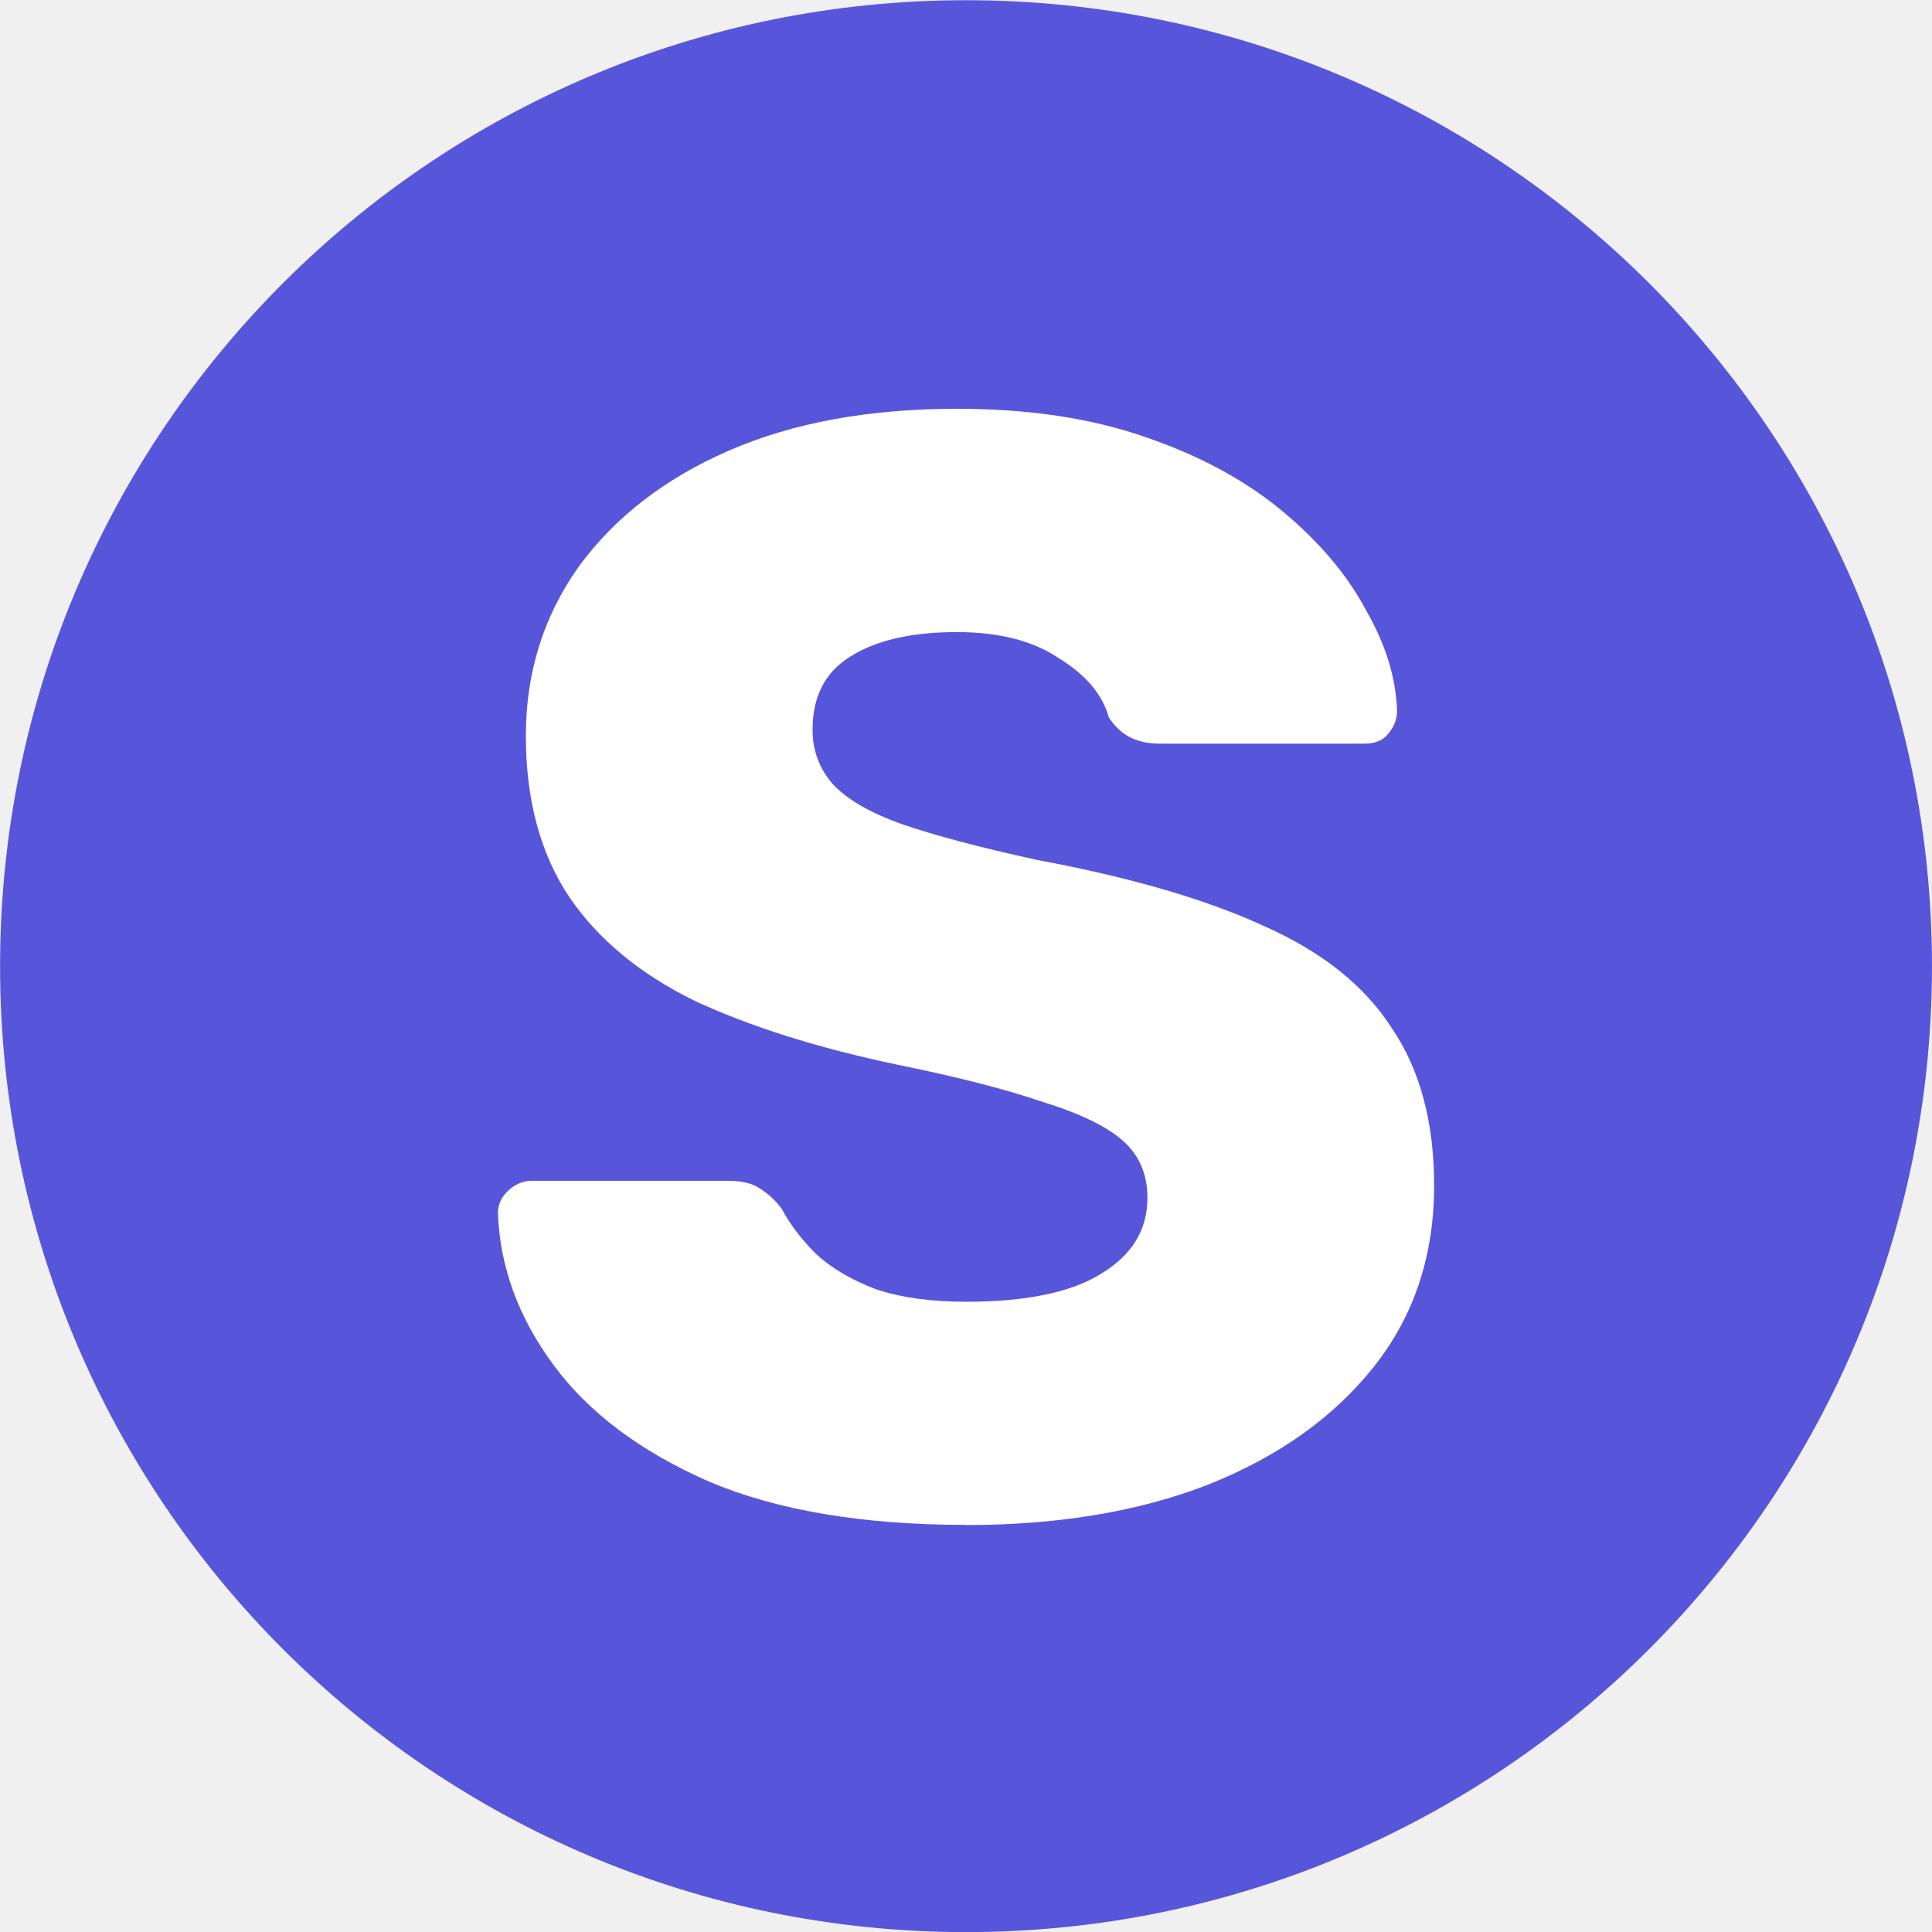
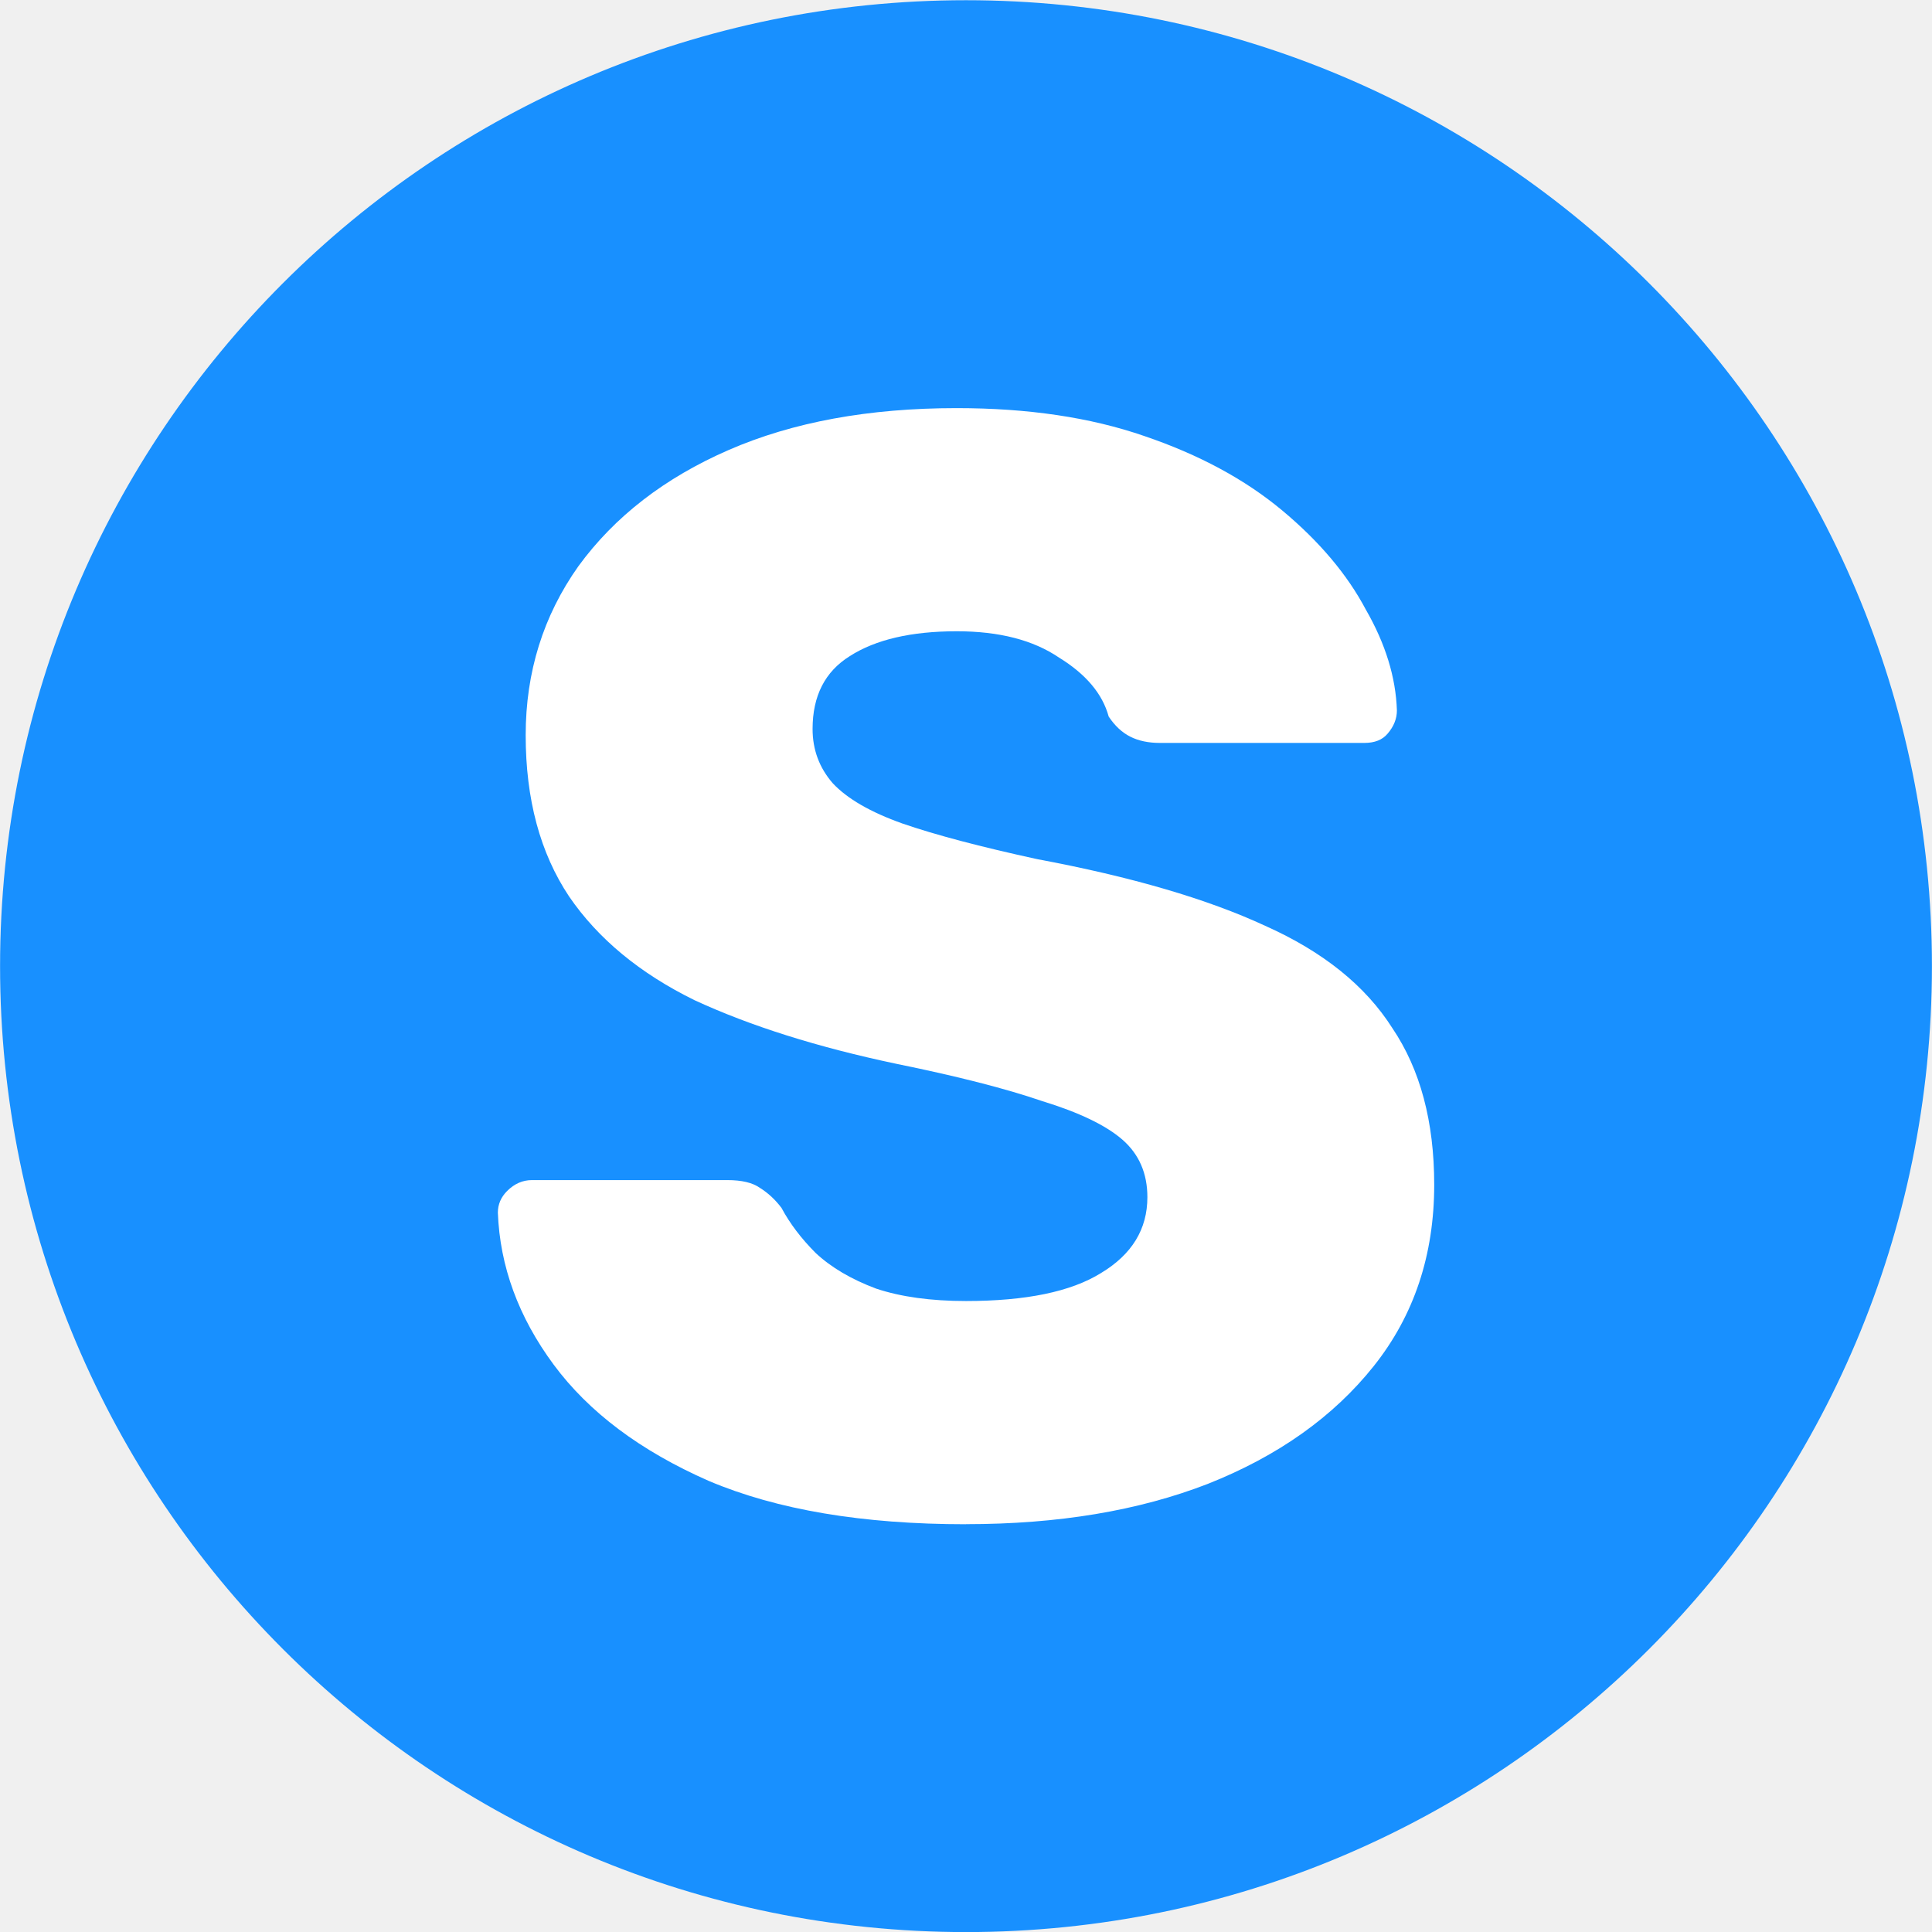
<svg xmlns="http://www.w3.org/2000/svg" width="100" height="100" version="1.1" viewBox="0 0 26.458 26.458">
-   <g transform="translate(-26.614 -75.172)">
-     <g transform="matrix(0 -1.2262 -1.2262 0 269.67 259.36)" fill="#ffffff" stroke-width=".216" aria-label="S">
-       <g>
-         <circle transform="matrix(0,-1,-1,0,0,0)" cx="-187.43" cy="-139.42" r="10.788" fill="#5755d9" stroke-linecap="round" stroke-width=".216" />
-         <g transform="matrix(0,-1,-1,0,0,0)" stroke-width=".047" aria-label="S">
-           <path d="m-187.43-133.18q-1.731 0-2.874-0.485-1.143-0.502-1.731-1.298-0.589-0.796-0.623-1.697 0-0.139 0.104-0.242 0.121-0.121 0.277-0.121h2.182q0.242 0 0.364 0.087 0.139 0.087 0.242 0.225 0.139 0.26 0.381 0.502 0.26 0.242 0.675 0.398 0.416 0.139 1.004 0.139 1.004 0 1.506-0.312 0.519-0.312 0.519-0.848 0-0.398-0.277-0.641-0.277-0.242-0.9-0.433-0.606-0.208-1.627-0.416-1.316-0.277-2.251-0.71-0.918-0.45-1.402-1.16-0.485-0.727-0.485-1.801 0-1.056 0.589-1.887 0.606-0.831 1.679-1.298 1.073-0.467 2.545-0.467 1.195 0 2.095 0.312 0.918 0.312 1.541 0.831 0.623 0.519 0.935 1.108 0.329 0.571 0.346 1.125 0 0.139-0.104 0.26-0.087 0.104-0.26 0.104h-2.285q-0.19 0-0.329-0.069-0.139-0.069-0.242-0.225-0.104-0.381-0.554-0.658-0.433-0.294-1.143-0.294-0.762 0-1.195 0.277-0.416 0.26-0.416 0.814 0 0.346 0.225 0.606 0.242 0.26 0.779 0.45 0.554 0.19 1.506 0.398 1.576 0.294 2.545 0.744 0.97 0.433 1.42 1.143 0.467 0.693 0.467 1.749 0 1.177-0.675 2.026-0.675 0.848-1.853 1.316-1.16 0.45-2.701 0.45z" stroke-width=".047" />
-         </g>
-       </g>
-     </g>
+   <g>
+     <circle cx="13.229" cy="13.231" r="13.228" fill="#1890ff" stroke-linecap="round" stroke-width=".265" />
+     <path d="m13.229 20.874q-2.123 0-3.524-0.594-1.401-0.616-2.123-1.592-0.722-0.977-0.764-2.081 0-0.17 0.127-0.297 0.149-0.149 0.34-0.149h2.675q0.297 0 0.446 0.106 0.17 0.106 0.297 0.276 0.17 0.318 0.467 0.616 0.318 0.297 0.828 0.488 0.51 0.17 1.231 0.17 1.231 0 1.847-0.382 0.637-0.382 0.637-1.04 0-0.488-0.34-0.786-0.34-0.297-1.104-0.531-0.743-0.255-1.996-0.51-1.613-0.34-2.76-0.87-1.125-0.552-1.72-1.422-0.594-0.892-0.594-2.208 0-1.295 0.722-2.314 0.743-1.019 2.059-1.592 1.316-0.573 3.121-0.573 1.465 0 2.569 0.382 1.125 0.382 1.889 1.019 0.764 0.637 1.146 1.359 0.403 0.701 0.425 1.38 0 0.17-0.127 0.318-0.106 0.127-0.318 0.127h-2.802q-0.234 0-0.403-0.085-0.17-0.085-0.297-0.276-0.127-0.467-0.679-0.807-0.531-0.361-1.401-0.361-0.934 0-1.465 0.34-0.51 0.318-0.51 0.998 0 0.425 0.276 0.743 0.297 0.318 0.955 0.552 0.679 0.234 1.847 0.488 1.932 0.361 3.121 0.913 1.189 0.531 1.741 1.401 0.573 0.849 0.573 2.144 0 1.444-0.828 2.484-0.828 1.04-2.272 1.613-1.422 0.552-3.312 0.552z" fill="#ffffff" stroke-width=".057" />
  </g>
</svg>
